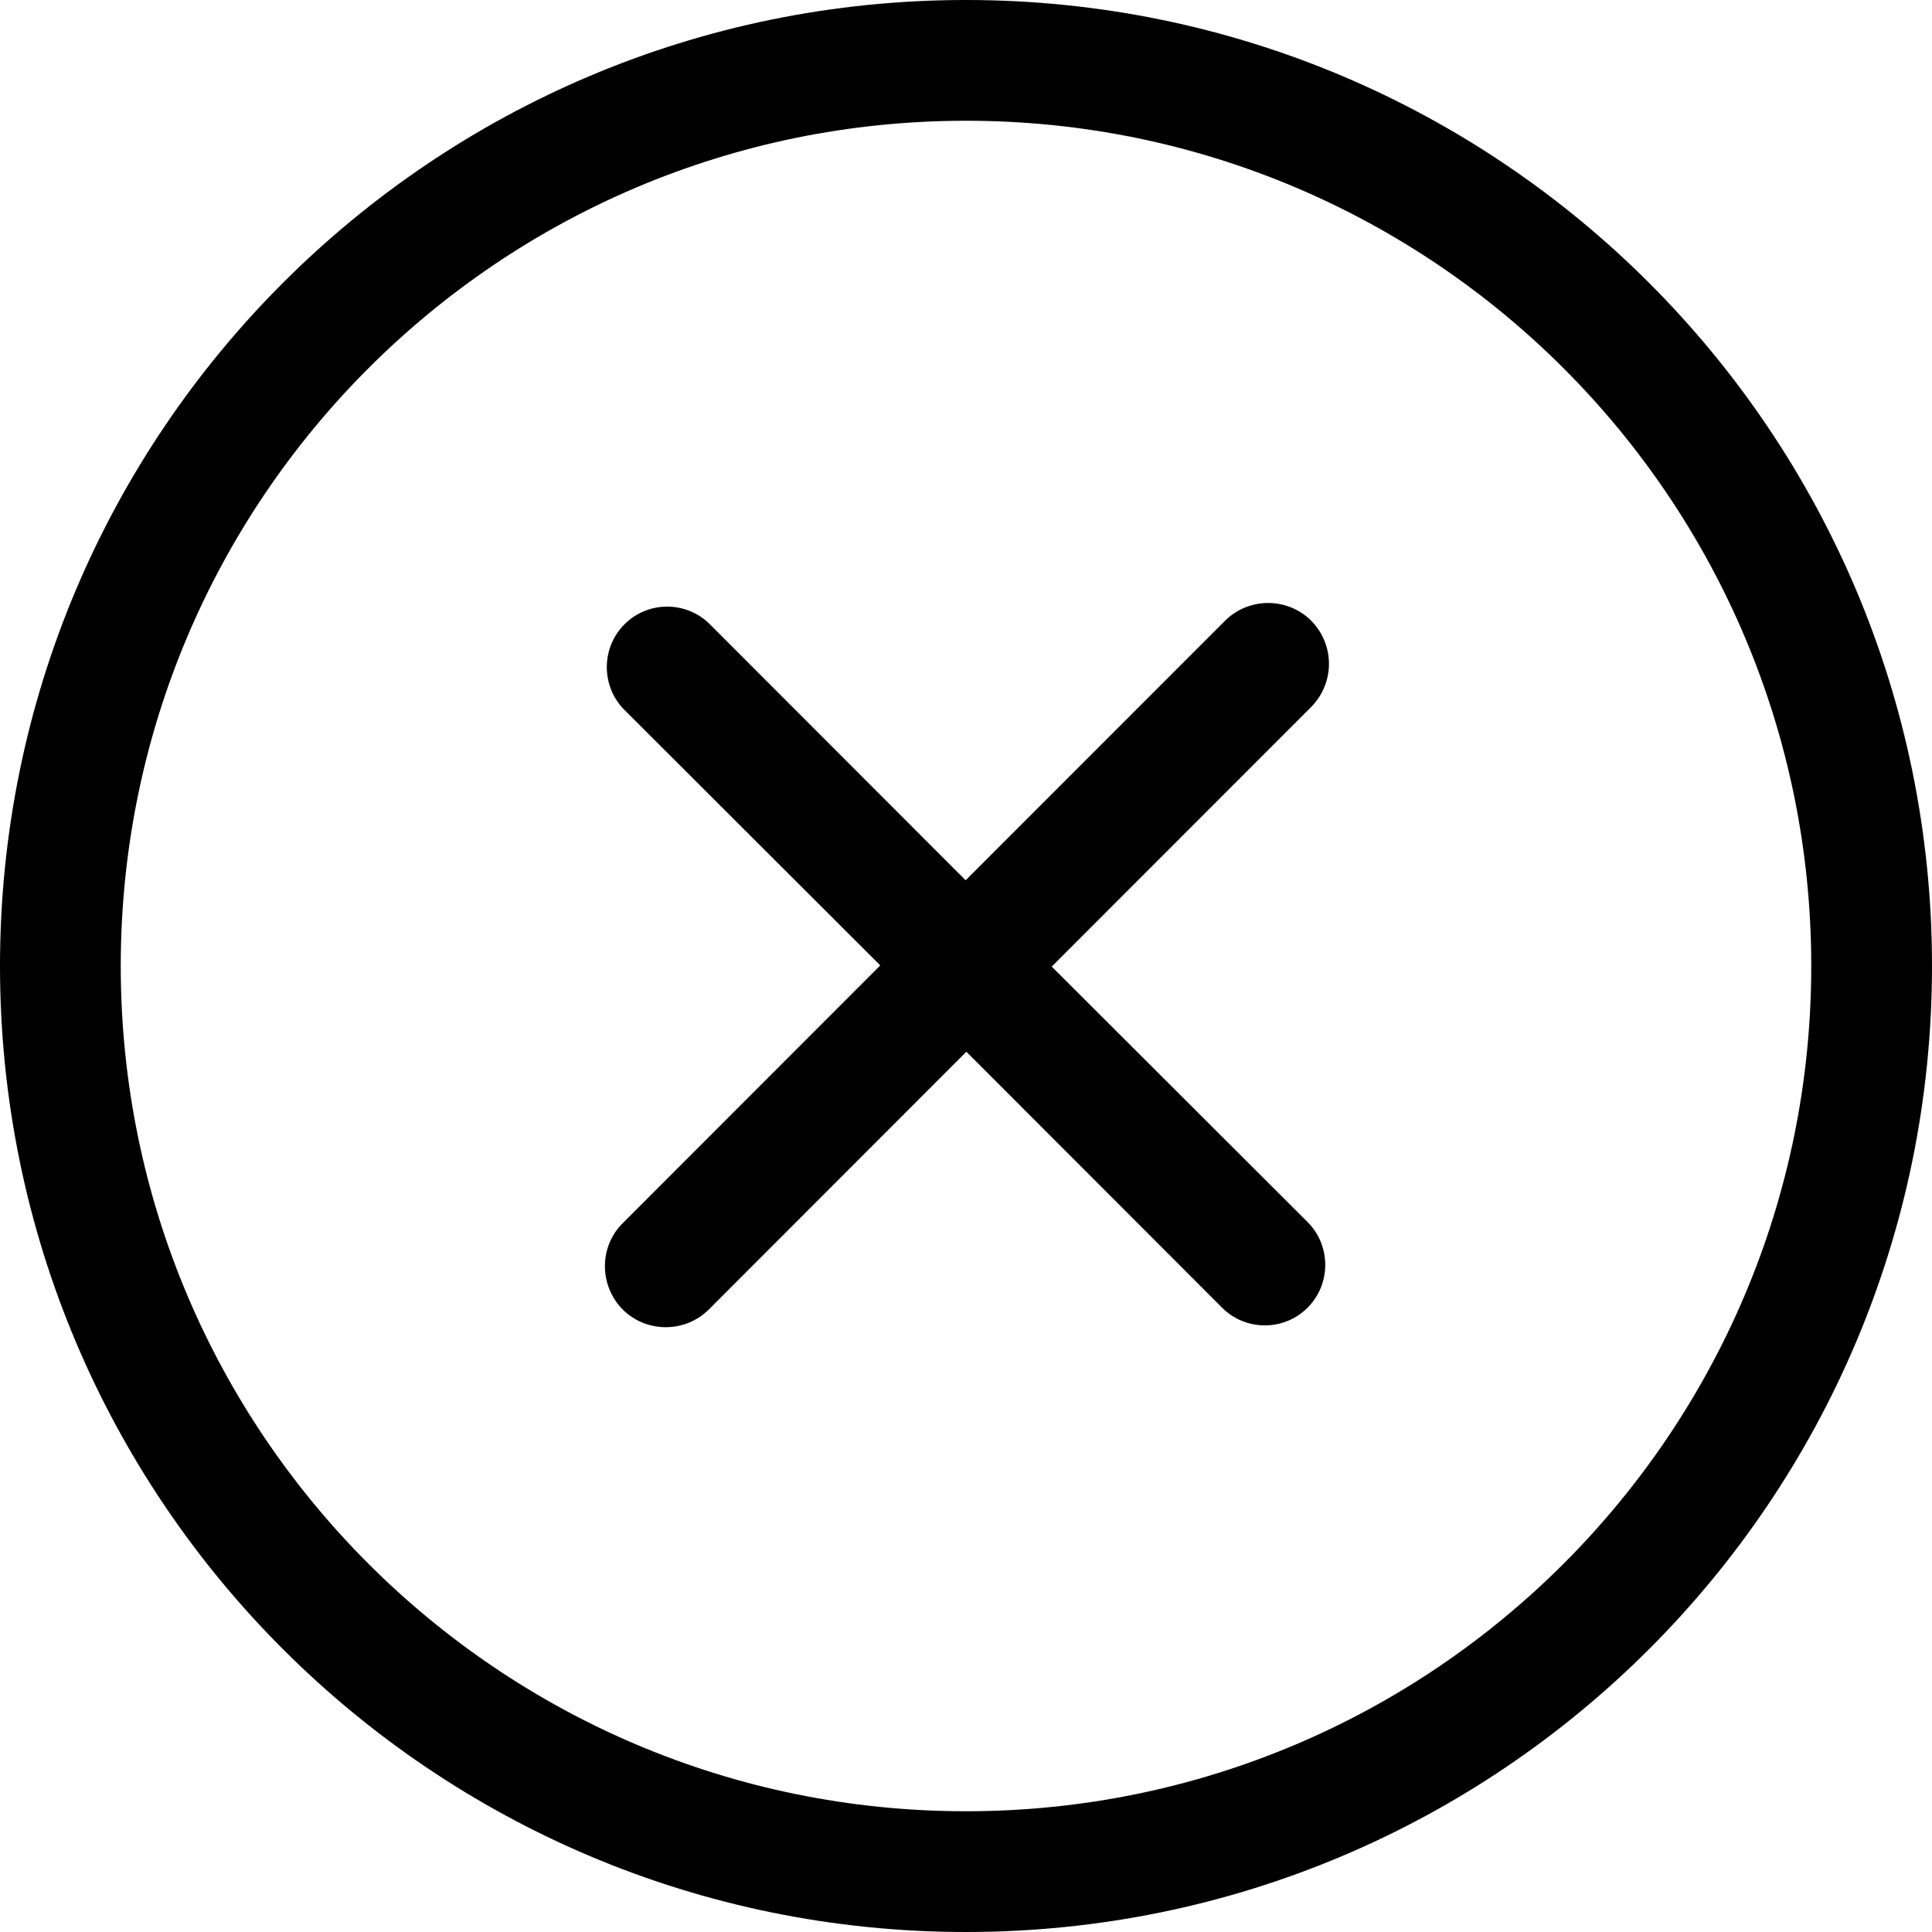
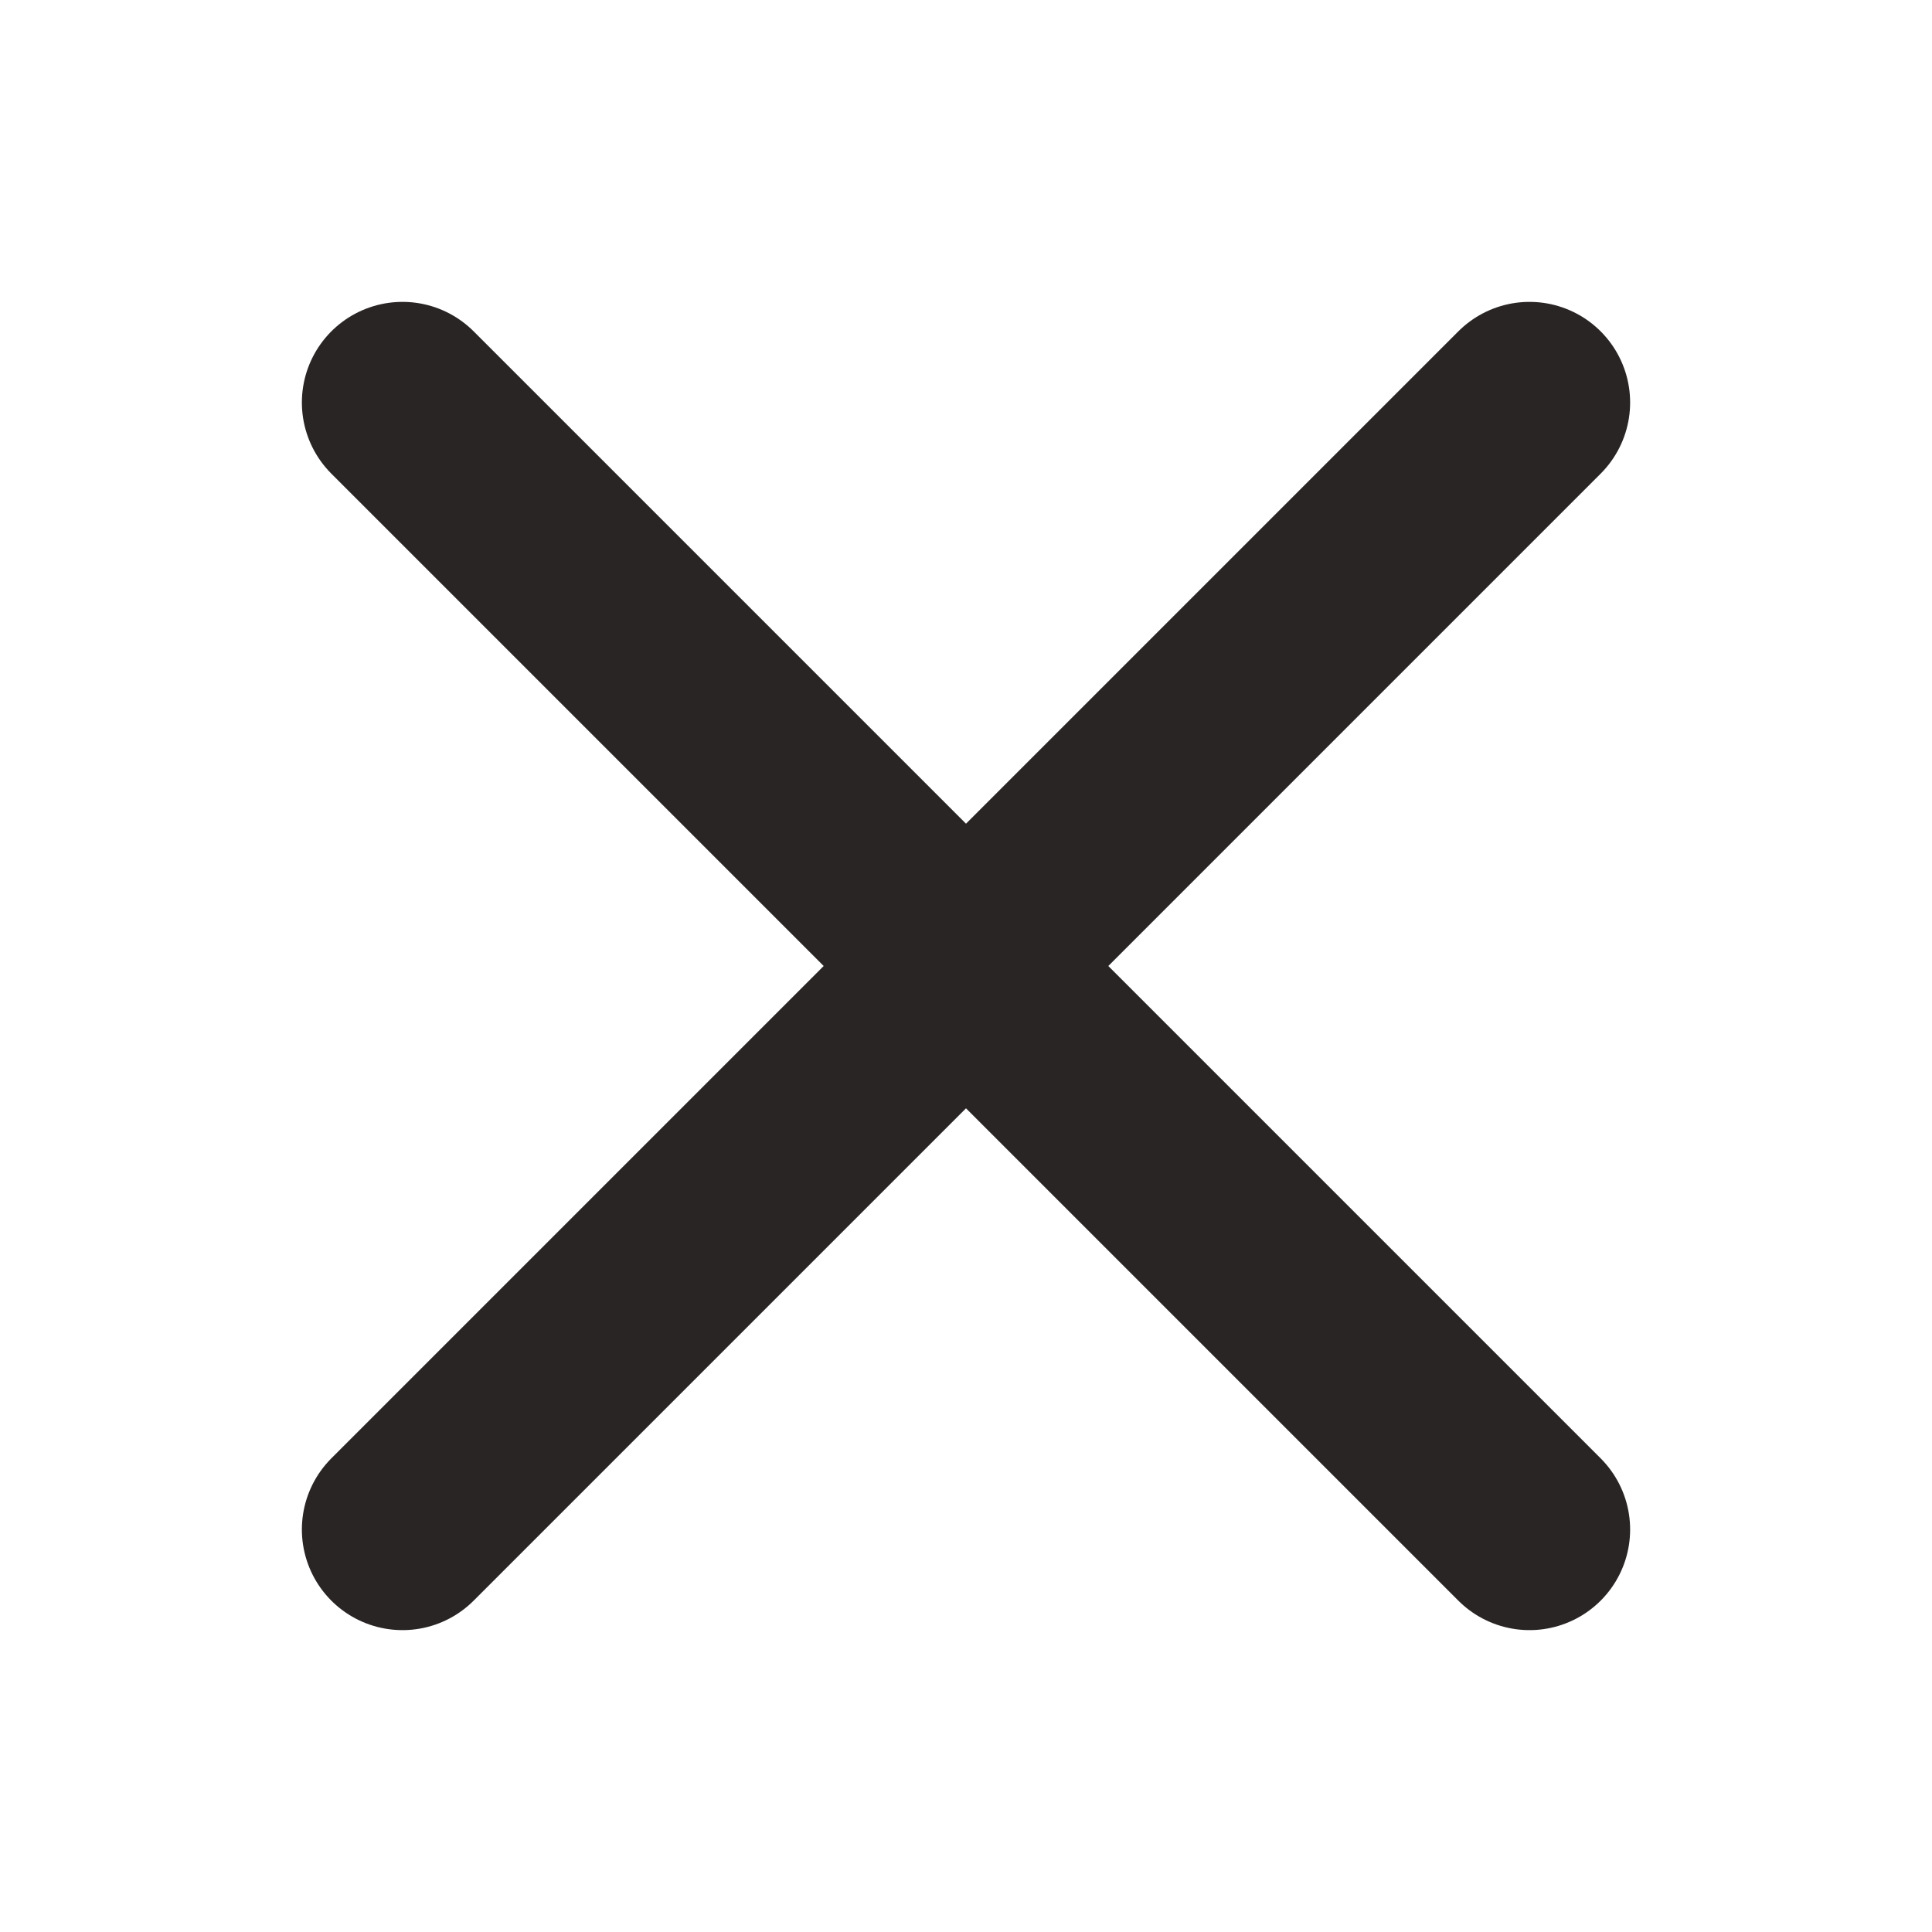
- <svg xmlns="http://www.w3.org/2000/svg" width="800px" height="800px" viewBox="0 0 32 32" version="1.1">
-   <g id="Page-1" stroke="none" stroke-width="2" fill="none" fill-rule="evenodd">
-     <g id="Icon-Set" transform="translate(-568, -1087)" fill="#000000">
-       <path d="M584,1117 C576.268,1117 570,1110.73 570,1103 C570,1095.27 576.268,1089 584,1089 C591.732,1089 598,1095.27 598,1103 C598,1110.73 591.732,1117 584,1117 L584,1117 Z M584,1087 C575.163,1087 568,1094.16 568,1103 C568,1111.84 575.163,1119 584,1119 C592.837,1119 600,1111.84 600,1103 C600,1094.16 592.837,1087 584,1087 L584,1087 Z M589.717,1097.28 C589.323,1096.89 588.686,1096.89 588.292,1097.28 L583.994,1101.58 L579.758,1097.34 C579.367,1096.95 578.733,1096.95 578.344,1097.34 C577.953,1097.73 577.953,1098.37 578.344,1098.76 L582.58,1102.99 L578.314,1107.26 C577.921,1107.65 577.921,1108.29 578.314,1108.69 C578.708,1109.08 579.346,1109.08 579.74,1108.69 L584.006,1104.42 L588.242,1108.66 C588.633,1109.05 589.267,1109.05 589.657,1108.66 C590.048,1108.27 590.048,1107.63 589.657,1107.24 L585.42,1103.01 L589.717,1098.71 C590.11,1098.31 590.11,1097.68 589.717,1097.28 L589.717,1097.28 Z" id="cross-circle">
- 
-             </path>
-     </g>
-   </g>
+ <svg xmlns="http://www.w3.org/2000/svg" width="800px" height="800px" viewBox="0 0 24 24" fill="none">
+   <path d="M19 5L5 19M5 5L19 19" stroke="#292524" stroke-width="2.5" stroke-linecap="round" stroke-linejoin="round" />
</svg>
